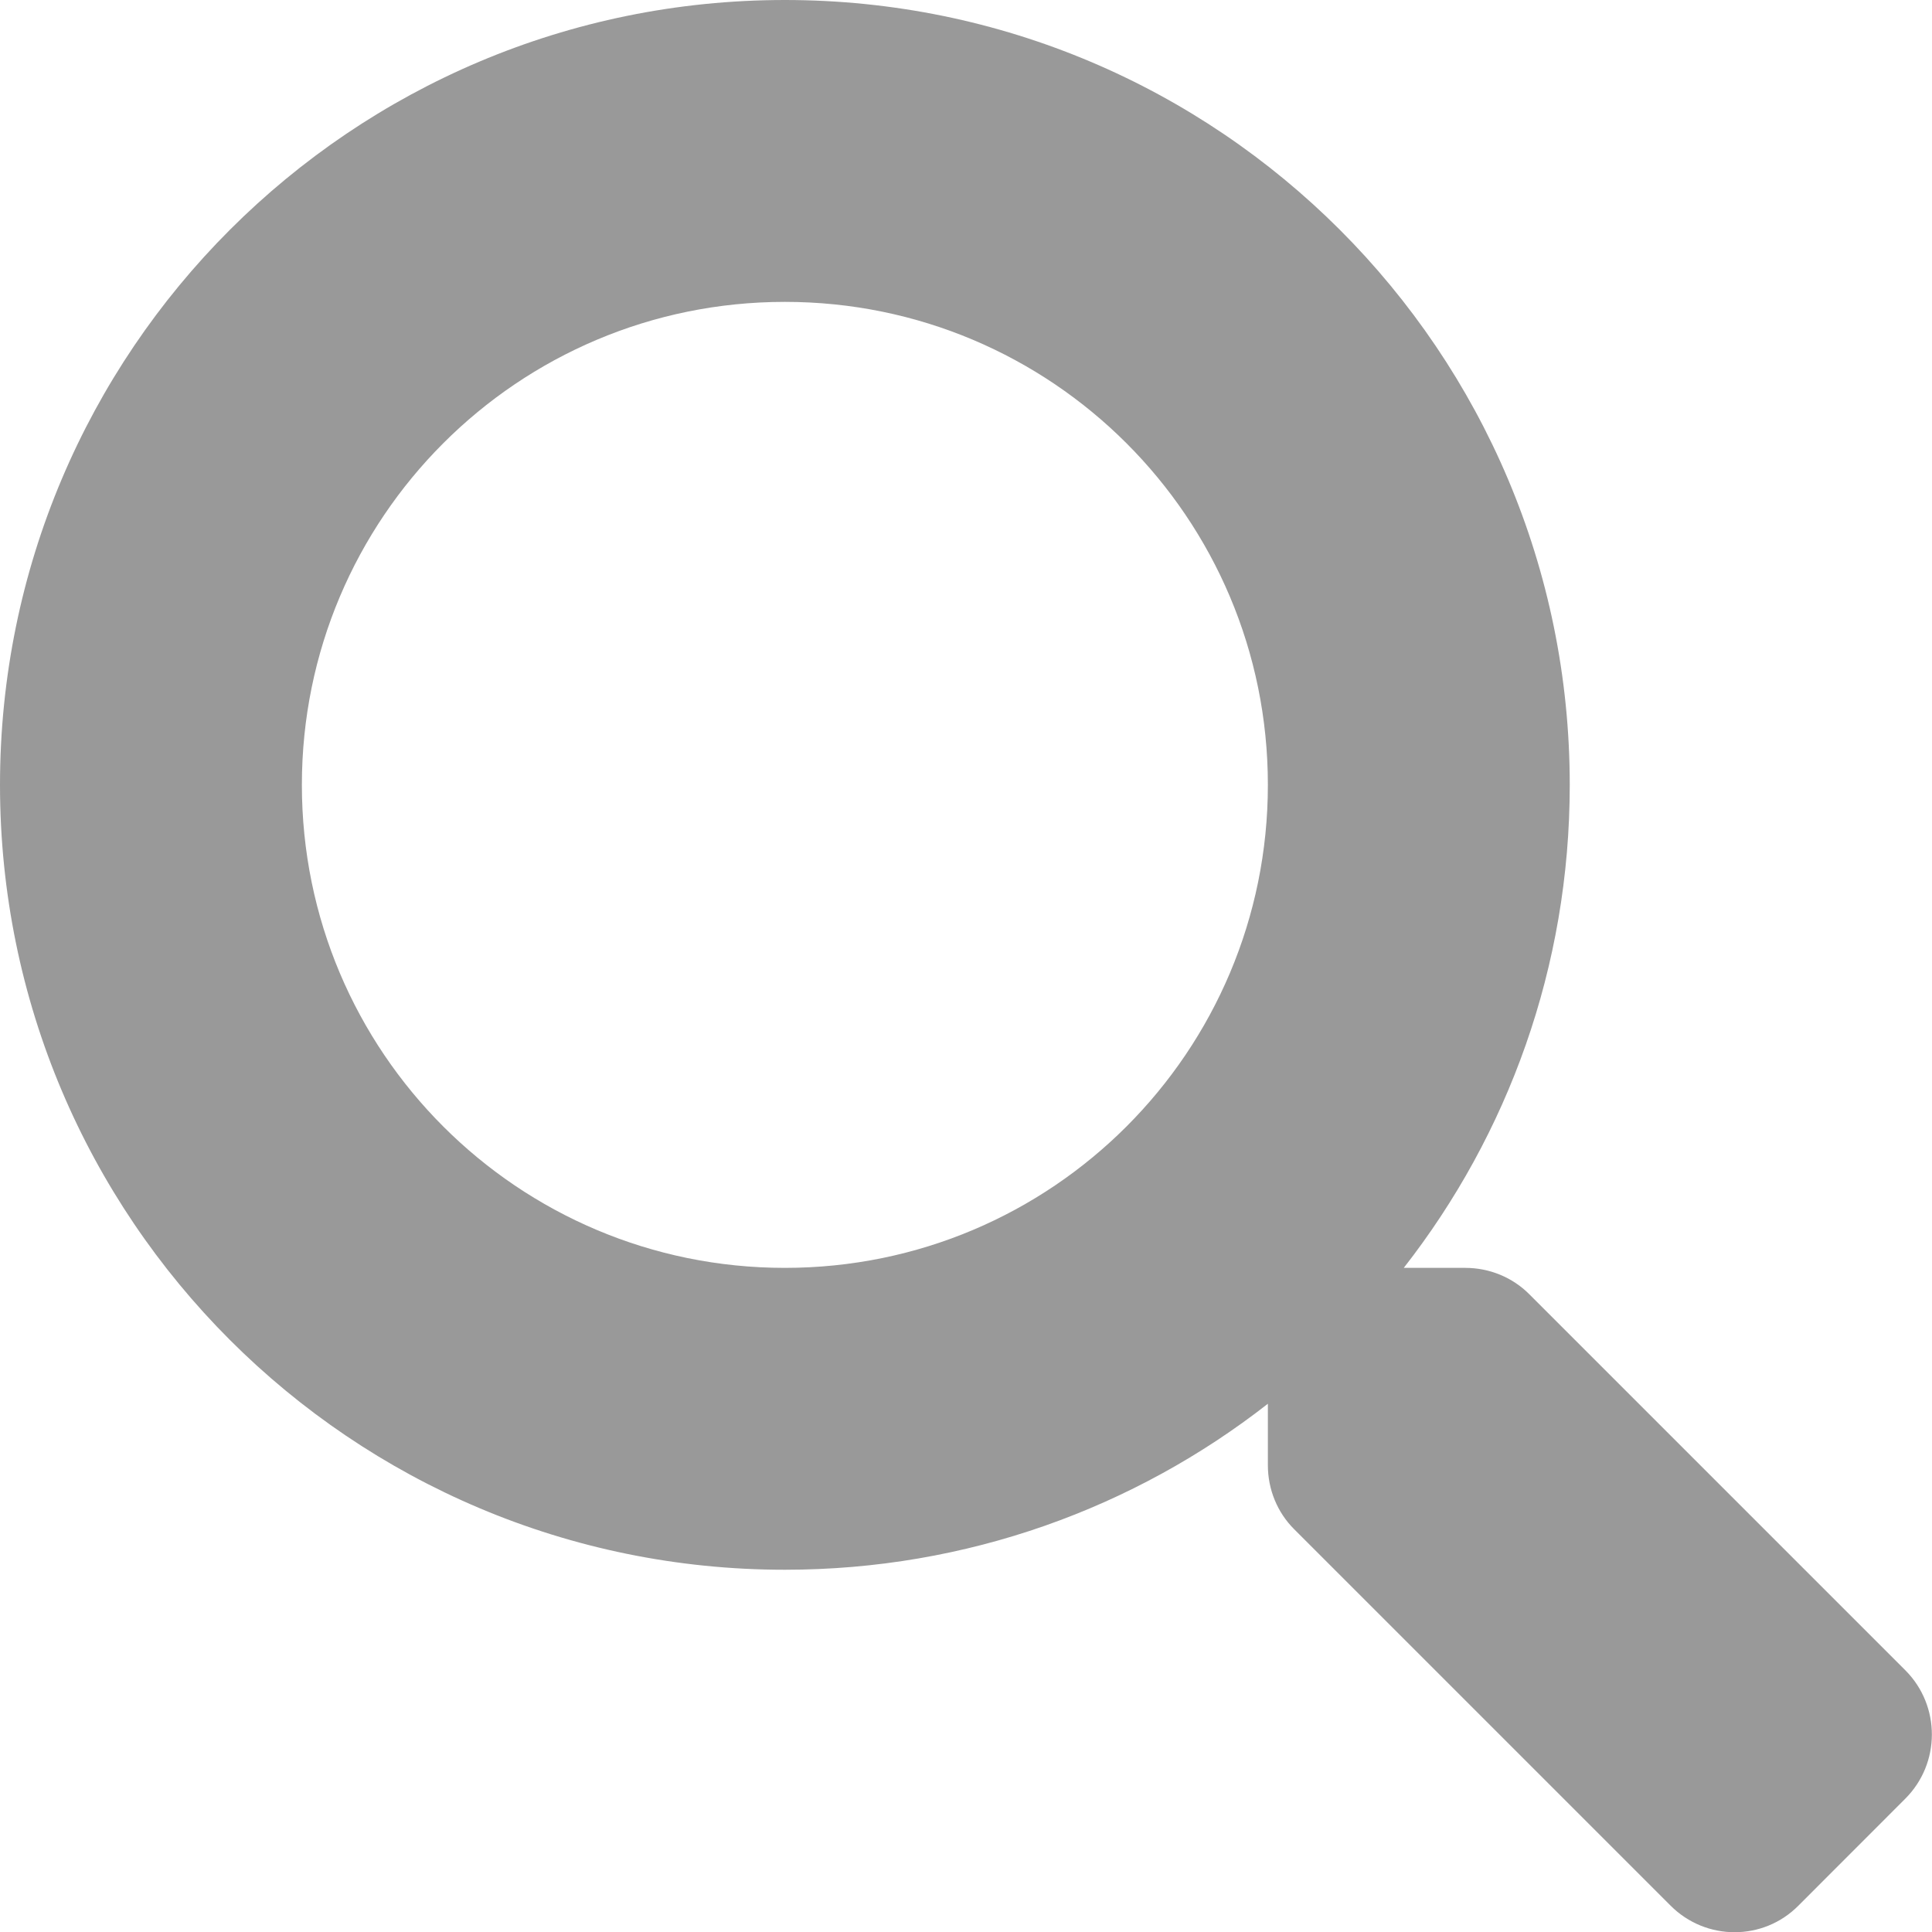
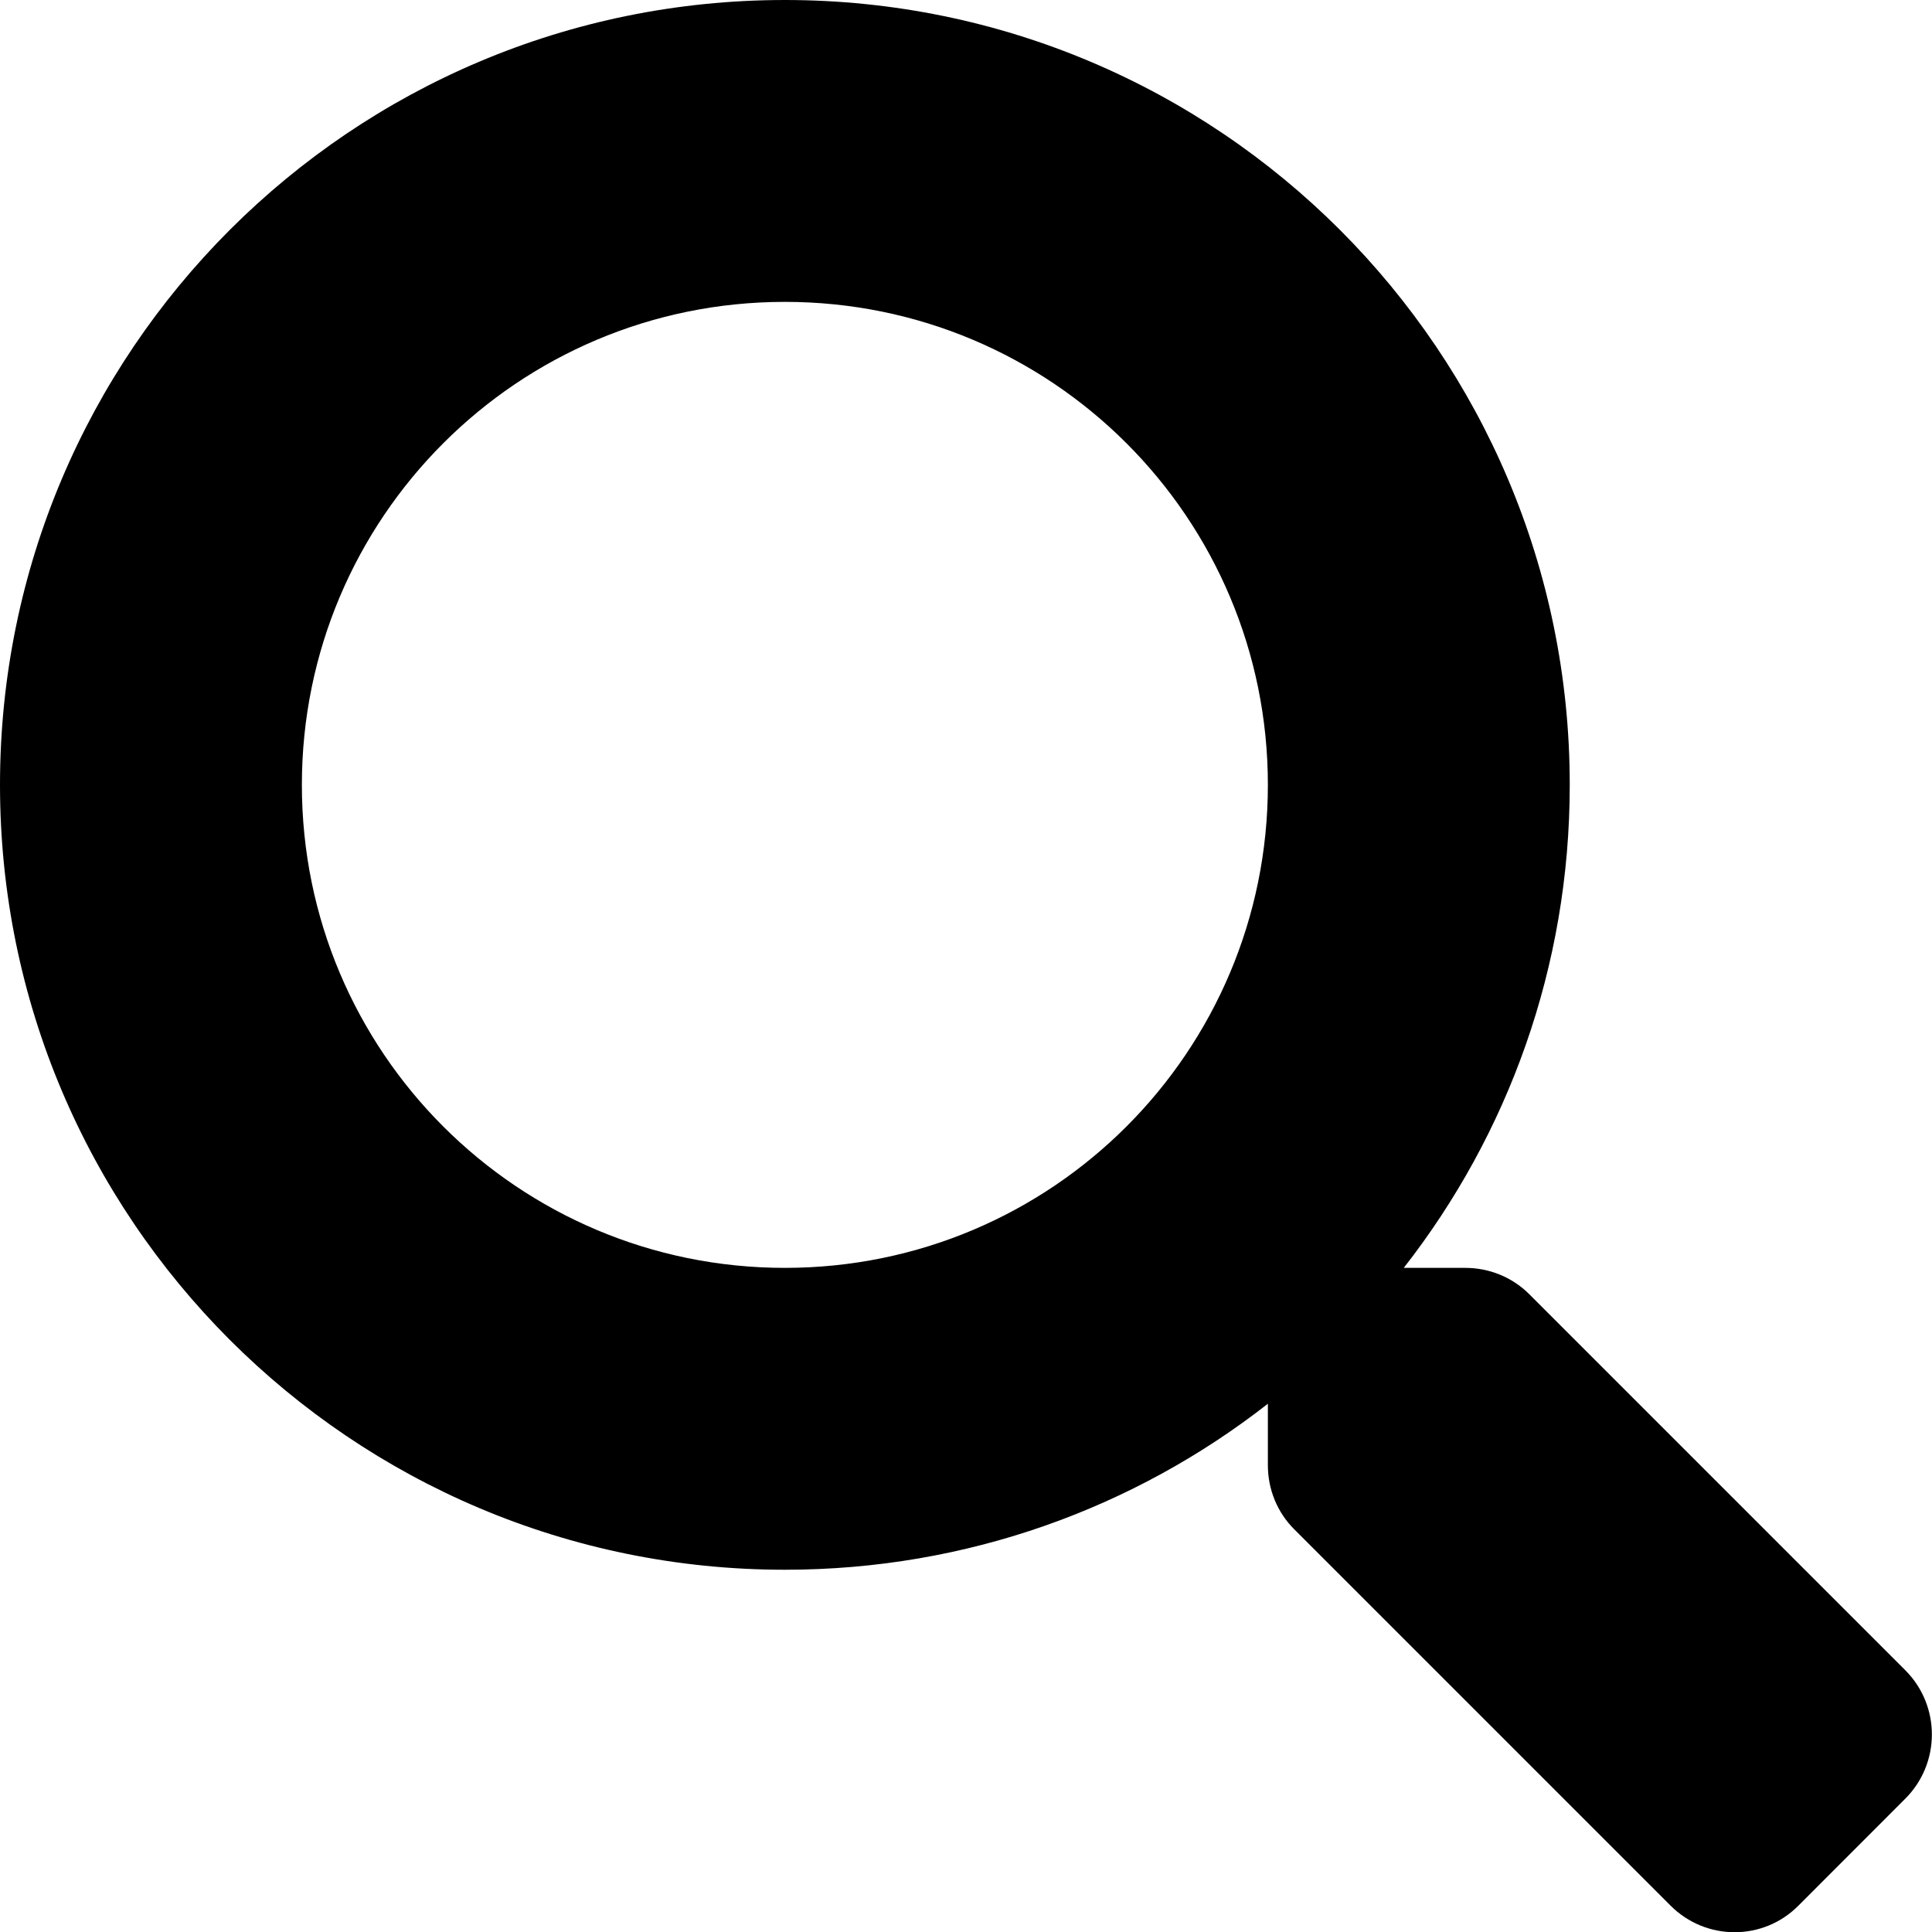
<svg xmlns="http://www.w3.org/2000/svg" width="24" height="24" viewBox="0 0 24 24" fill="none">
-   <path d="M23.672 20.752L18.998 16.078C18.788 15.867 18.502 15.75 18.202 15.75H17.438C18.731 14.095 19.5 12.014 19.5 9.75C19.5 4.364 15.136 0 9.75 0C4.364 0 0 4.364 0 9.75C0 15.136 4.364 19.5 9.75 19.5C12.014 19.5 14.095 18.731 15.75 17.438V18.202C15.75 18.502 15.867 18.788 16.078 18.998L20.752 23.672C21.192 24.113 21.905 24.113 22.341 23.672L23.667 22.345C24.108 21.905 24.108 21.192 23.672 20.752ZM9.75 15.75C6.436 15.75 3.75 13.069 3.75 9.75C3.75 6.436 6.431 3.75 9.75 3.75C13.064 3.75 15.75 6.431 15.75 9.75C15.75 13.064 13.069 15.75 9.75 15.75Z" fill="currentColor" fill-opacity="0.4" />
+   <path d="M23.672 20.752L18.998 16.078C18.788 15.867 18.502 15.75 18.202 15.75H17.438C18.731 14.095 19.5 12.014 19.5 9.75C19.5 4.364 15.136 0 9.75 0C4.364 0 0 4.364 0 9.75C0 15.136 4.364 19.5 9.75 19.5C12.014 19.5 14.095 18.731 15.75 17.438V18.202C15.75 18.502 15.867 18.788 16.078 18.998L20.752 23.672C21.192 24.113 21.905 24.113 22.341 23.672L23.667 22.345C24.108 21.905 24.108 21.192 23.672 20.752ZM9.75 15.75C6.436 15.75 3.75 13.069 3.75 9.75C3.75 6.436 6.431 3.75 9.75 3.75C13.064 3.75 15.75 6.431 15.75 9.75C15.75 13.064 13.069 15.75 9.75 15.75Z" fill="currentColor" />
</svg>
